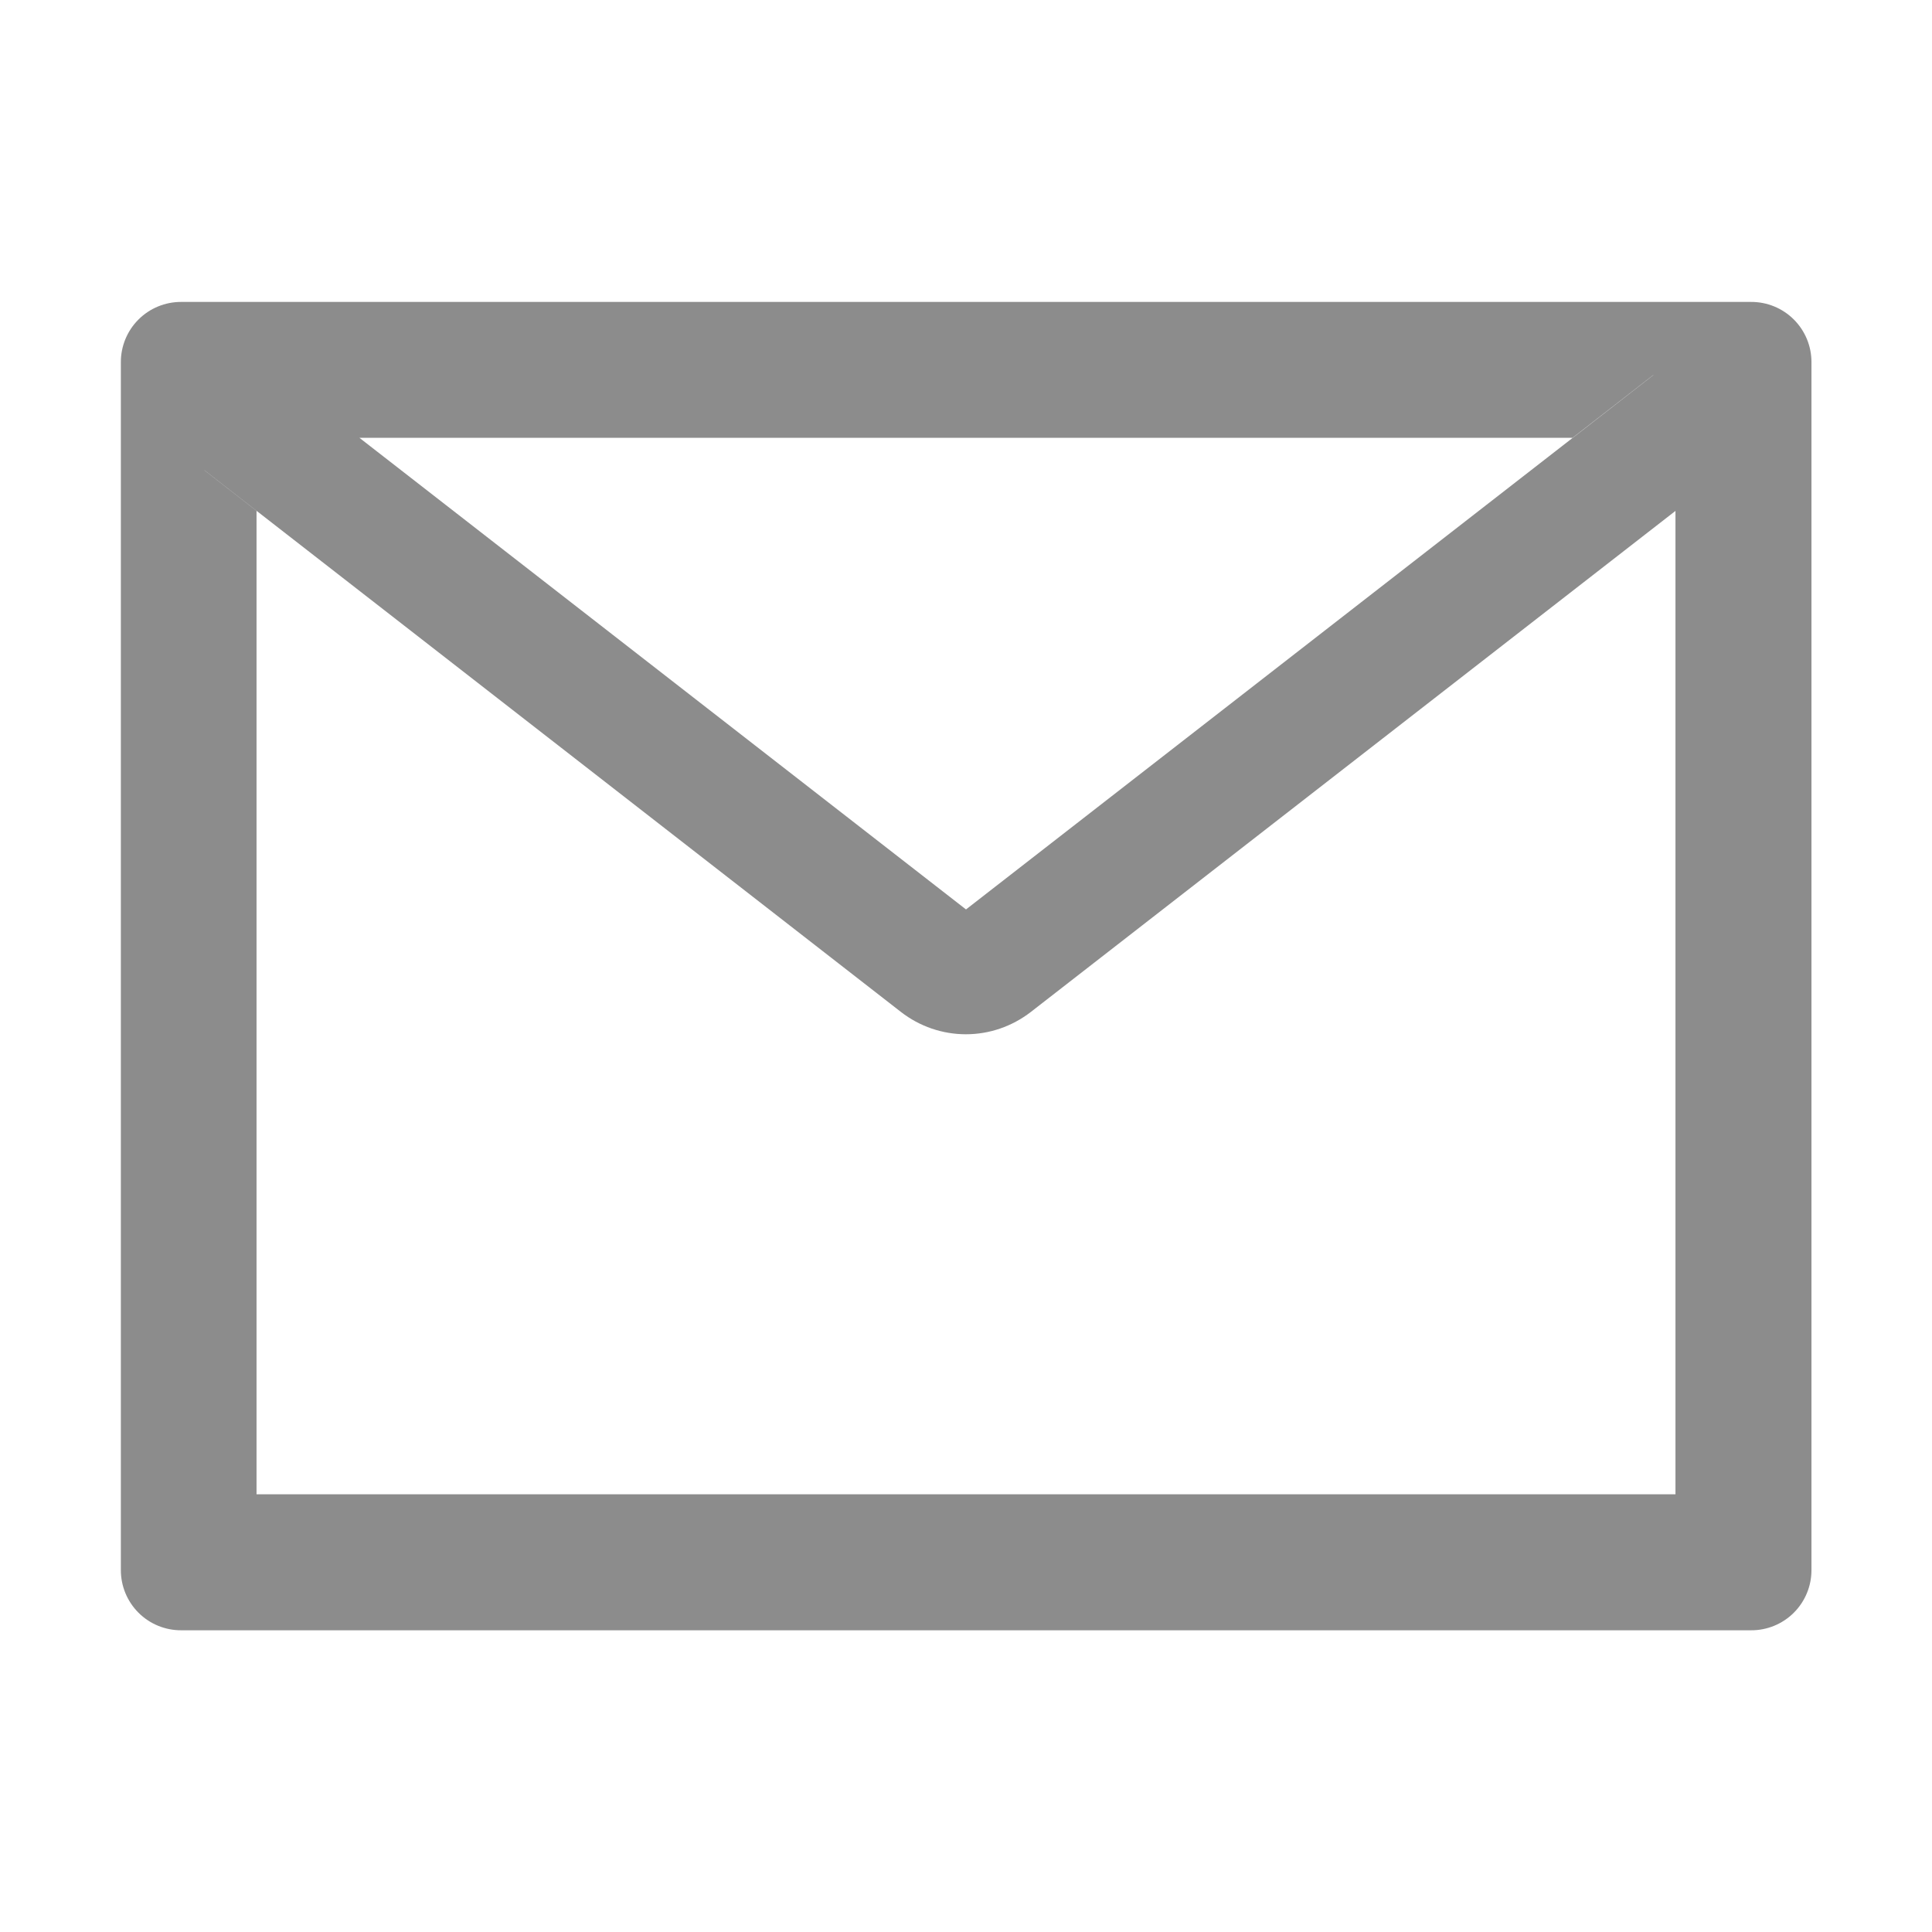
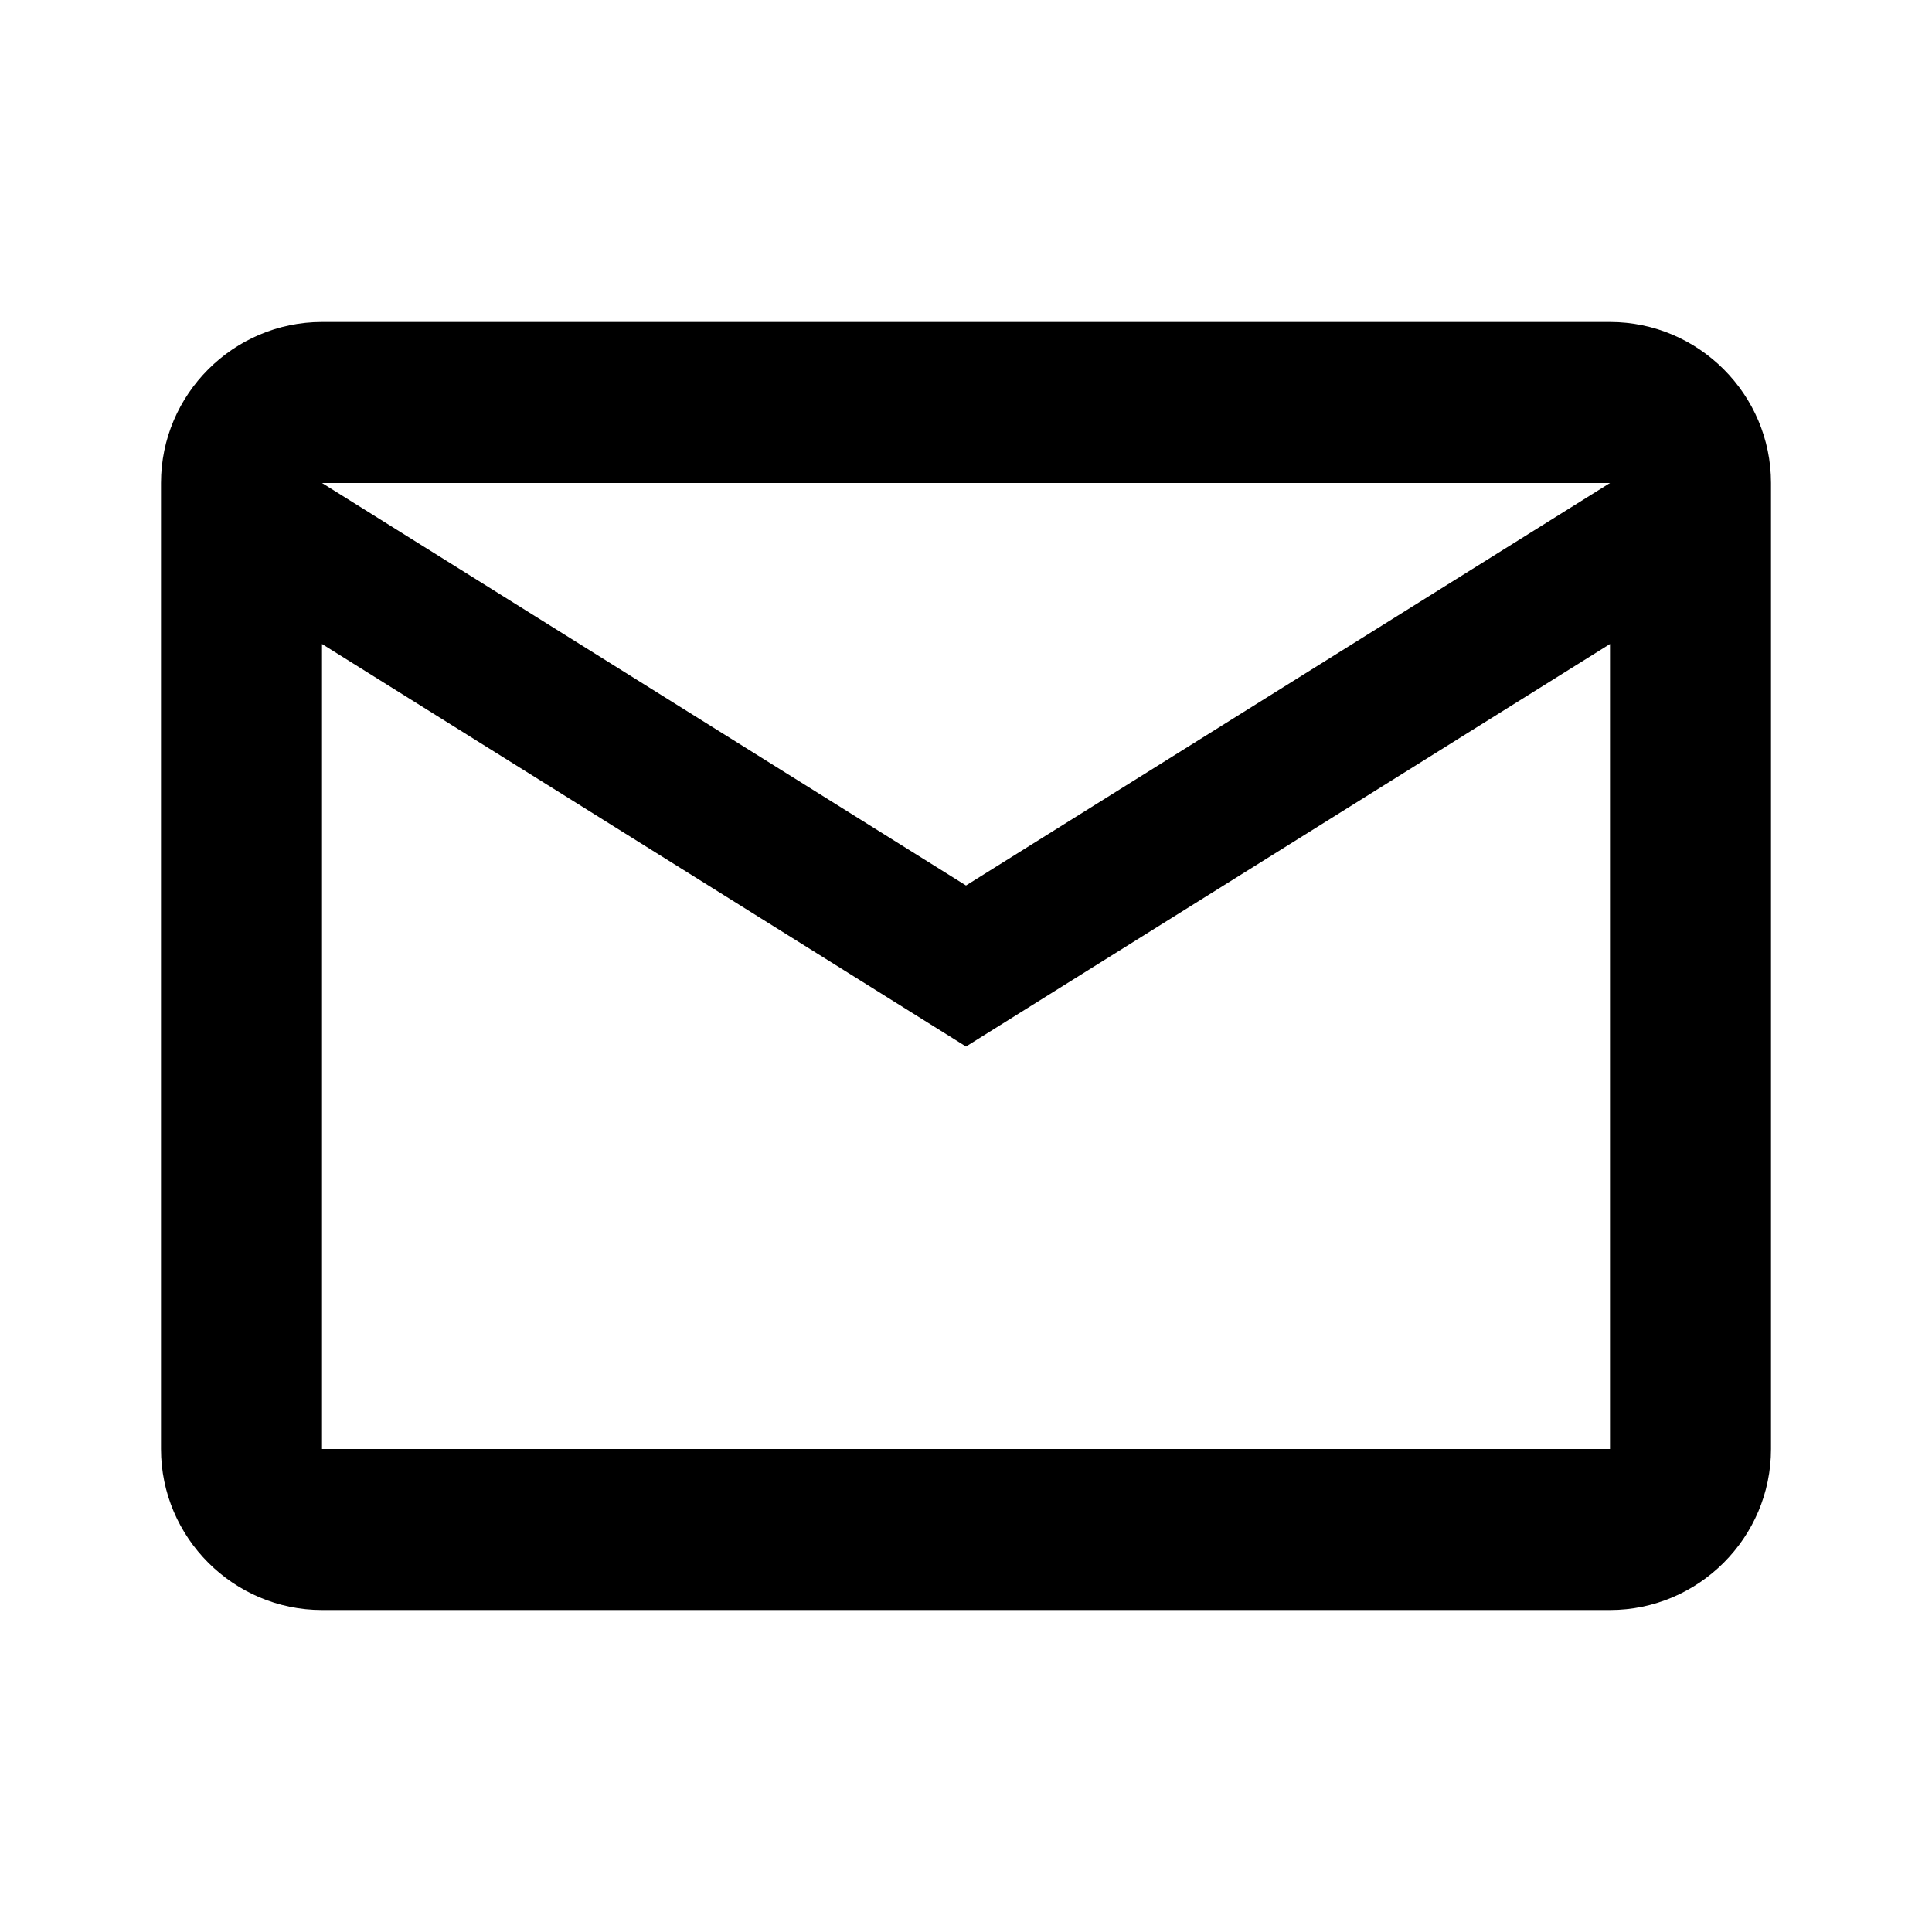
- <svg xmlns="http://www.w3.org/2000/svg" width="18" height="18" fill="none">
-   <path d="M16.313 2.813H1.688a.56.56.0 0 0-.562.563v11.25a.56.56.0 0 0 .563.563h14.625a.56.56.0 0 0 .563-.562V3.375a.56.56.0 0 0-.562-.562zM15.61 4.76v9.162H2.39V4.76l-.485-.378.69-.888.752.585h11.304l.752-.585.69.888-.487.378zm-.956-.682L9 8.473l-6.405-4.98-.69.888.485.378 6.005 4.67c.173.134.385.207.604.207s.43-.073.604-.207L15.61 4.76l.485-.378-.69-.888-.75.584z" fill="#8c8c8c" />
+ <svg xmlns="http://www.w3.org/2000/svg" height="24px" viewBox="0 0 24 24" width="24px" fill="#000000">
+   <path d="M0 0h24v24H0V0z" fill="none" />
+   <path d="M22 6c0-1.1-.9-2-2-2H4c-1.1 0-2 .9-2 2v12c0 1.1.9 2 2 2h16c1.1 0 2-.9 2-2V6zm-2 0l-8 5-8-5h16zm0 12H4V8l8 5 8-5v10z" />
</svg>
